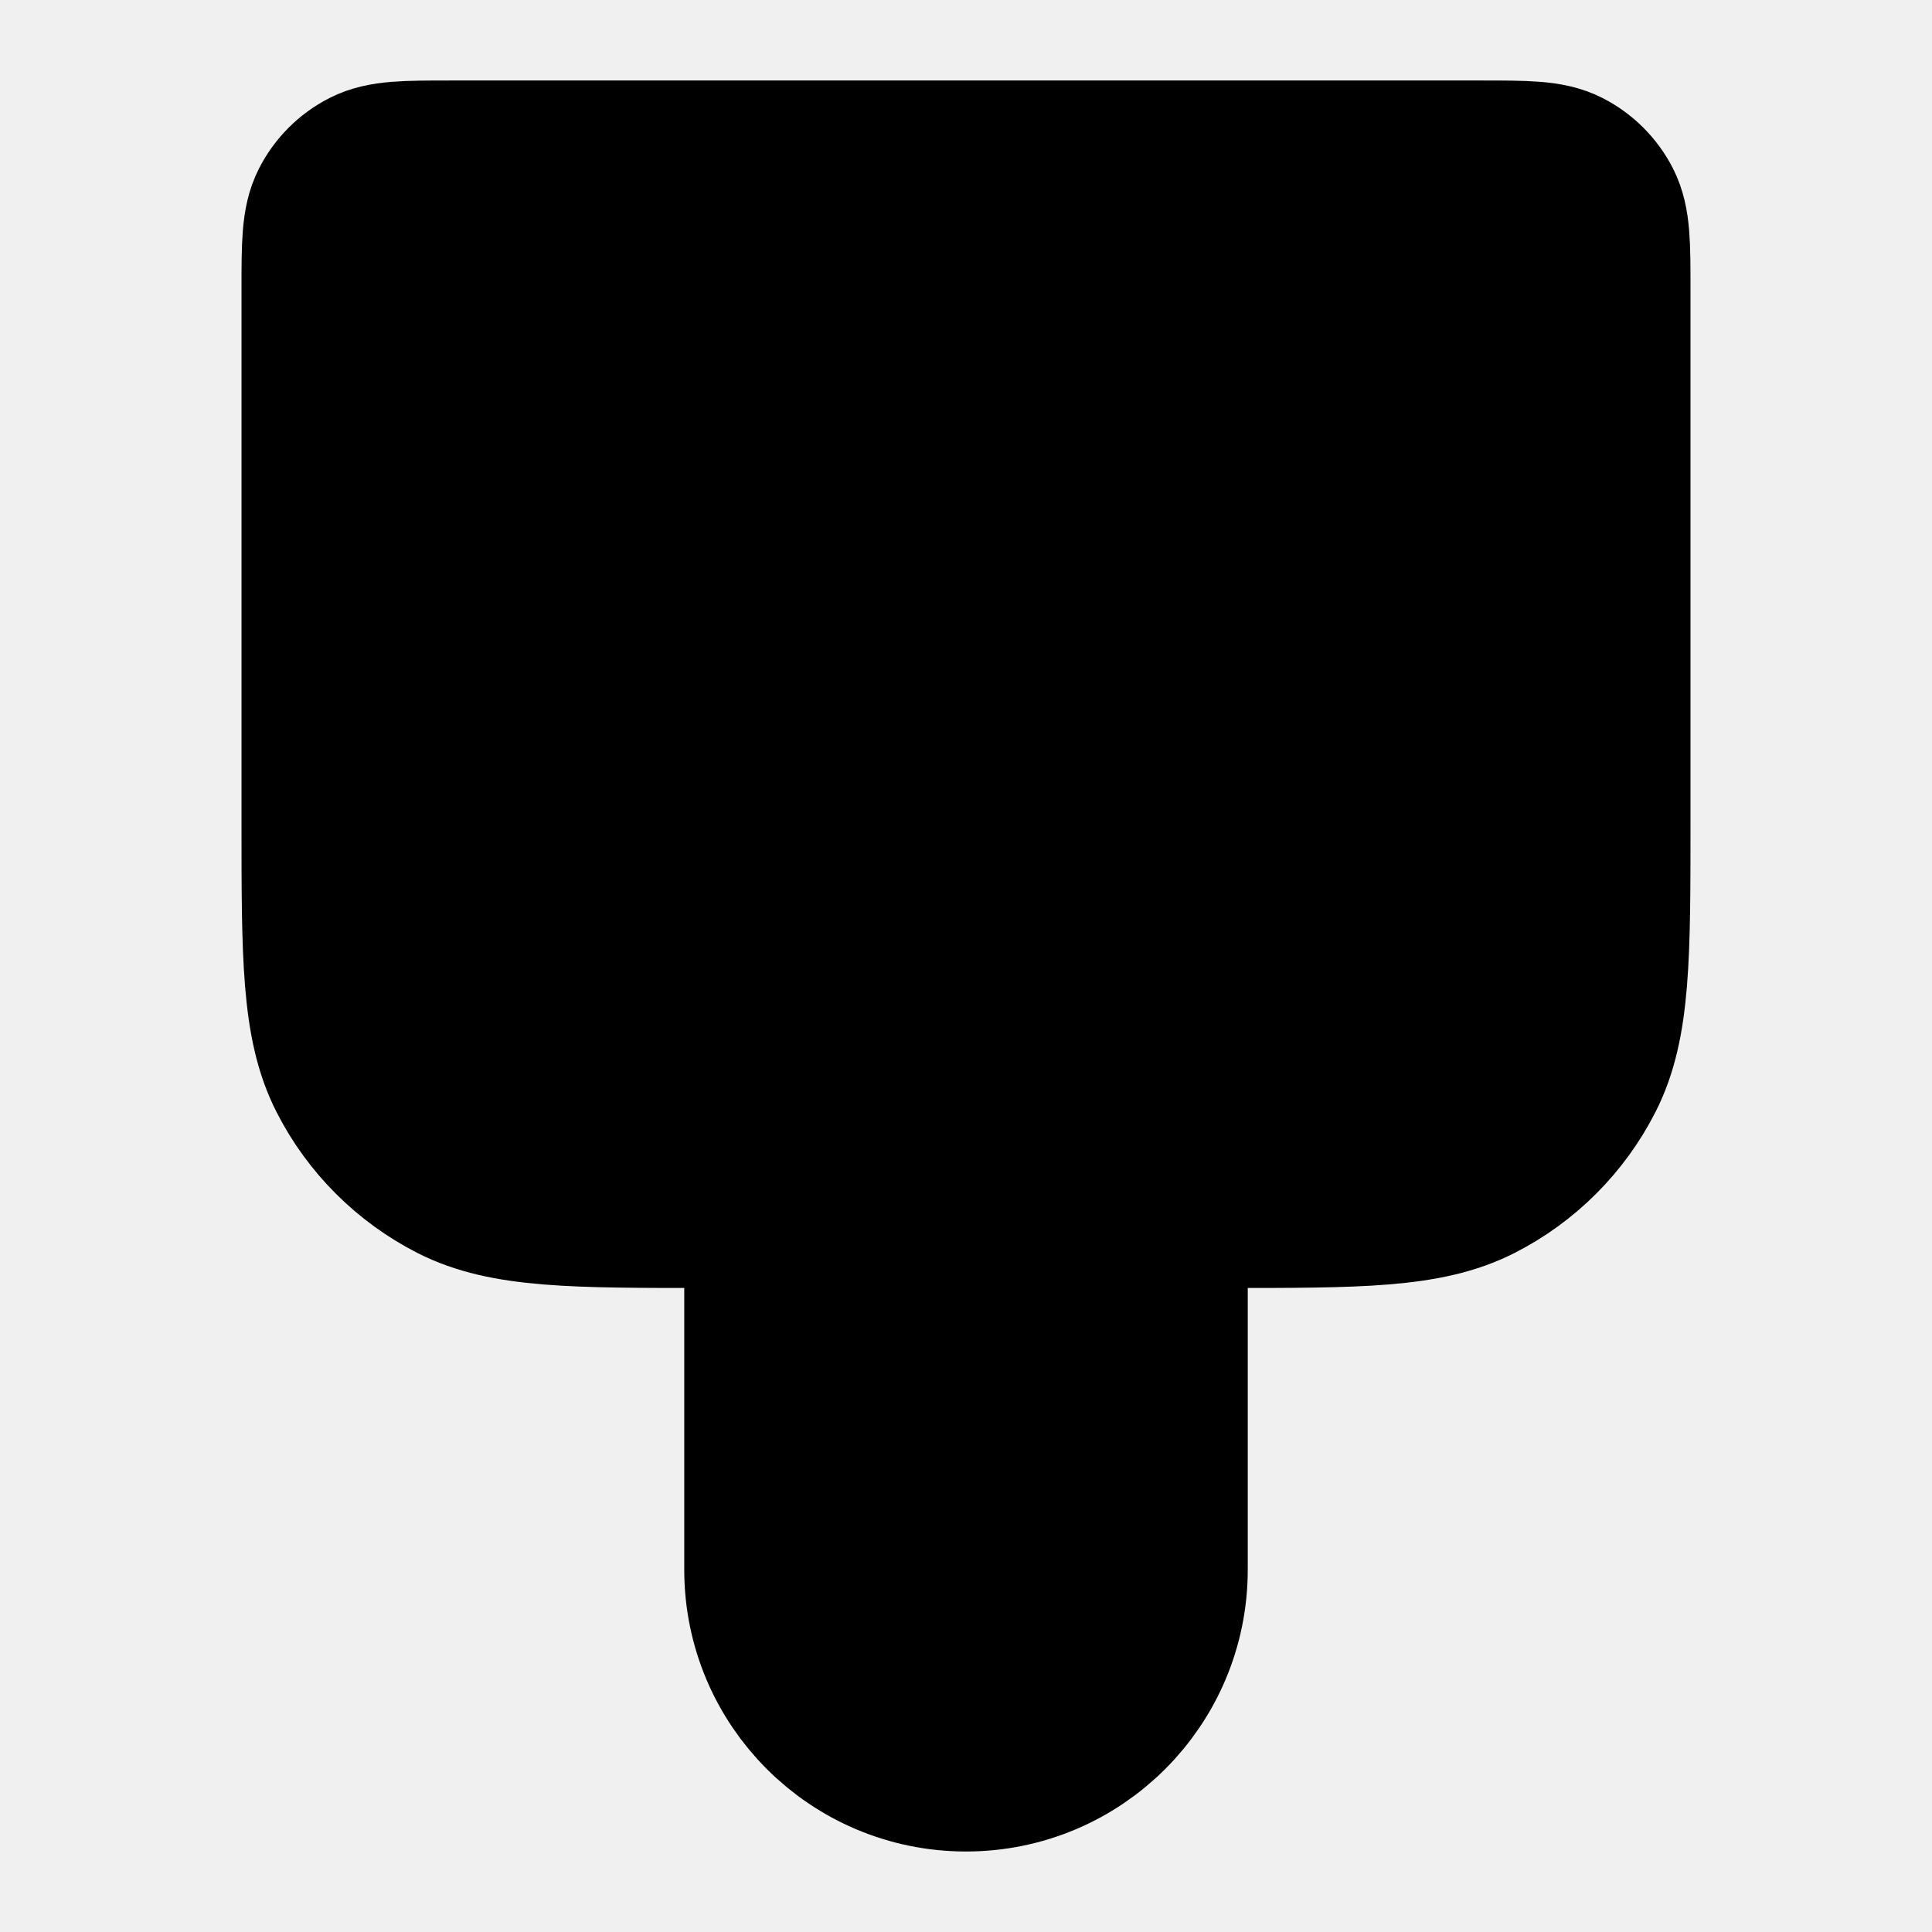
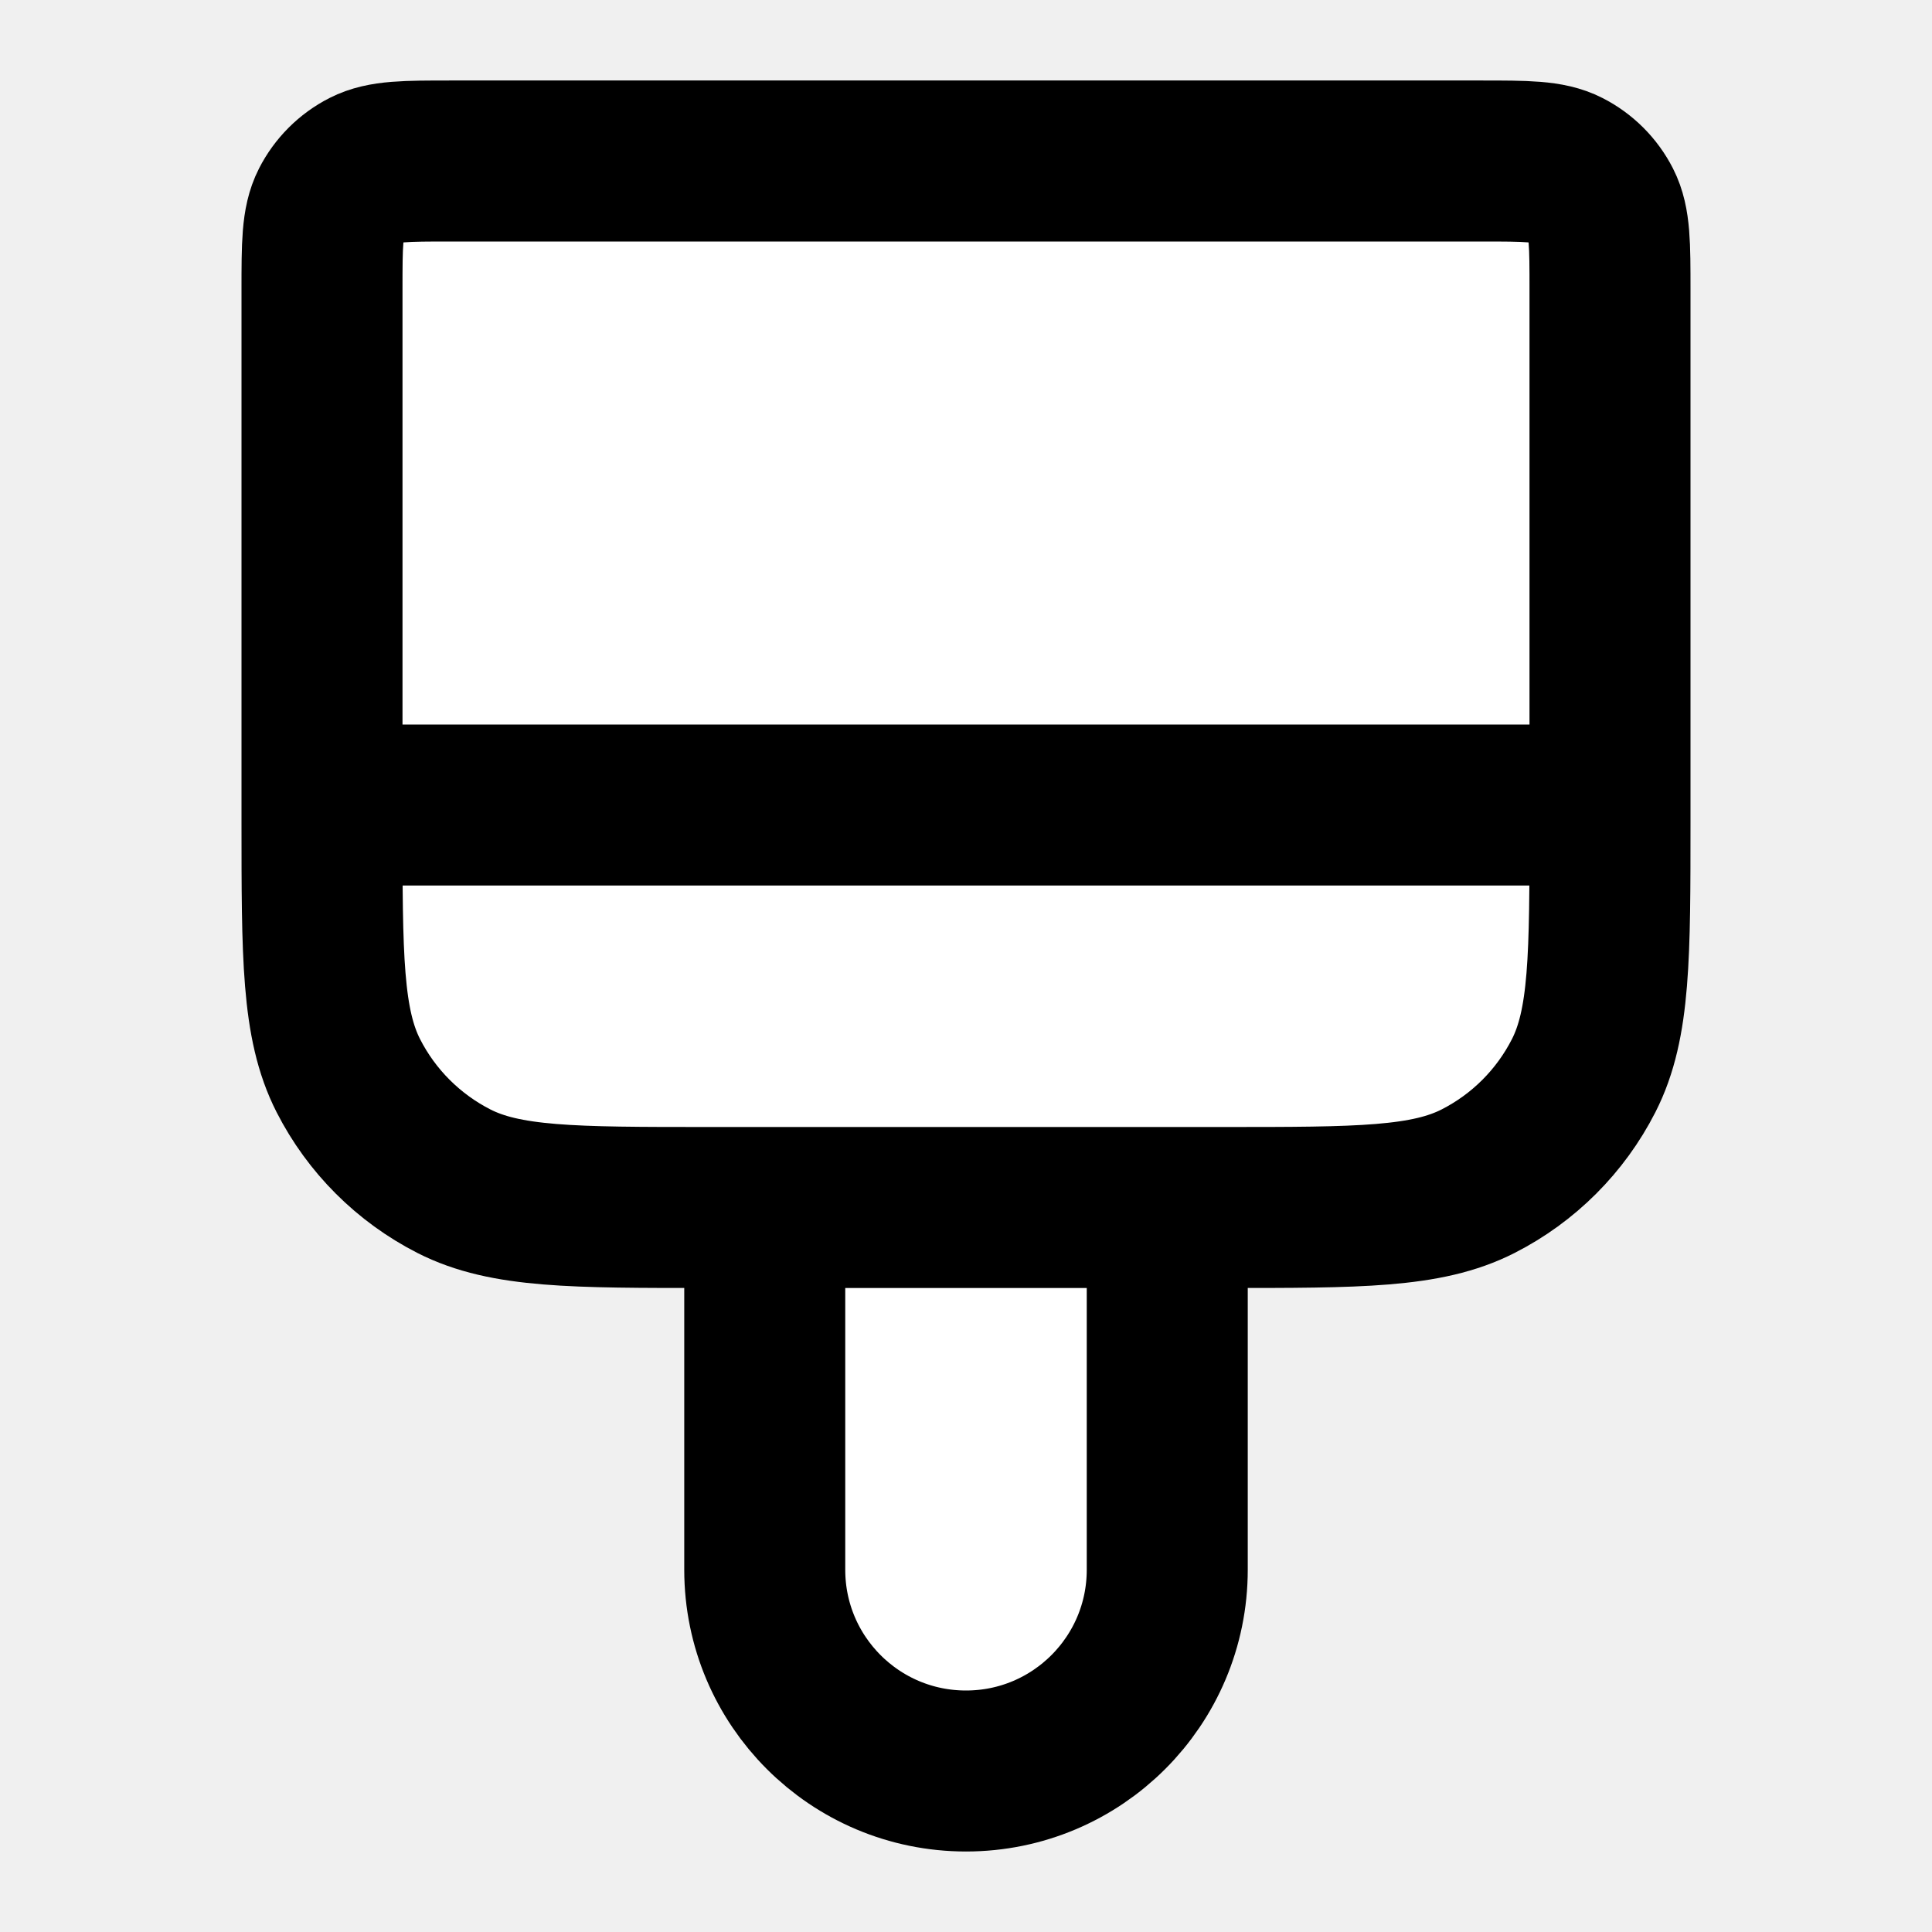
<svg xmlns="http://www.w3.org/2000/svg" width="100%" height="100%" viewBox="0 0 24 24">
-   <path d="M20 10V3.6C20 3.04 20 2.76 19.891 2.546C19.795 2.358 19.642 2.205 19.454 2.109C19.24 2 18.96 2 18.4 2H5.6C5.04 2 4.76 2 4.546 2.109C4.358 2.205 4.205 2.358 4.109 2.546C4 2.76 4 3.04 4 3.6V10M20 10H4M20 10V10.2C20 11.88 20 12.72 19.673 13.362C19.385 13.927 18.927 14.385 18.362 14.673C17.72 15 16.88 15 15.2 15H8.8C7.12 15 6.28 15 5.638 14.673C5.074 14.385 4.615 13.927 4.327 13.362C4 12.72 4 11.88 4 10.2V10M14.5 15V19.5C14.5 20.881 13.381 22 12 22C10.619 22 9.5 20.881 9.5 19.5V15" stroke="black" stroke-width="2" stroke-linecap="round" stroke-linejoin="round" />
+   <path d="M20 10V3.6C20 3.04 20 2.76 19.891 2.546C19.795 2.358 19.642 2.205 19.454 2.109C19.24 2 18.96 2 18.4 2H5.6C5.04 2 4.76 2 4.546 2.109C4.358 2.205 4.205 2.358 4.109 2.546C4 2.76 4 3.04 4 3.6V10M20 10H4M20 10V10.2C20 11.88 20 12.72 19.673 13.362C19.385 13.927 18.927 14.385 18.362 14.673C17.72 15 16.88 15 15.2 15H8.8C7.12 15 6.28 15 5.638 14.673C5.074 14.385 4.615 13.927 4.327 13.362C4 12.72 4 11.88 4 10.2V10M14.5 15V19.5C14.5 20.881 13.381 22 12 22C10.619 22 9.5 20.881 9.5 19.5V15" fill="white" stroke="black" stroke-width="2" stroke-linecap="round" stroke-linejoin="round" />
</svg>
